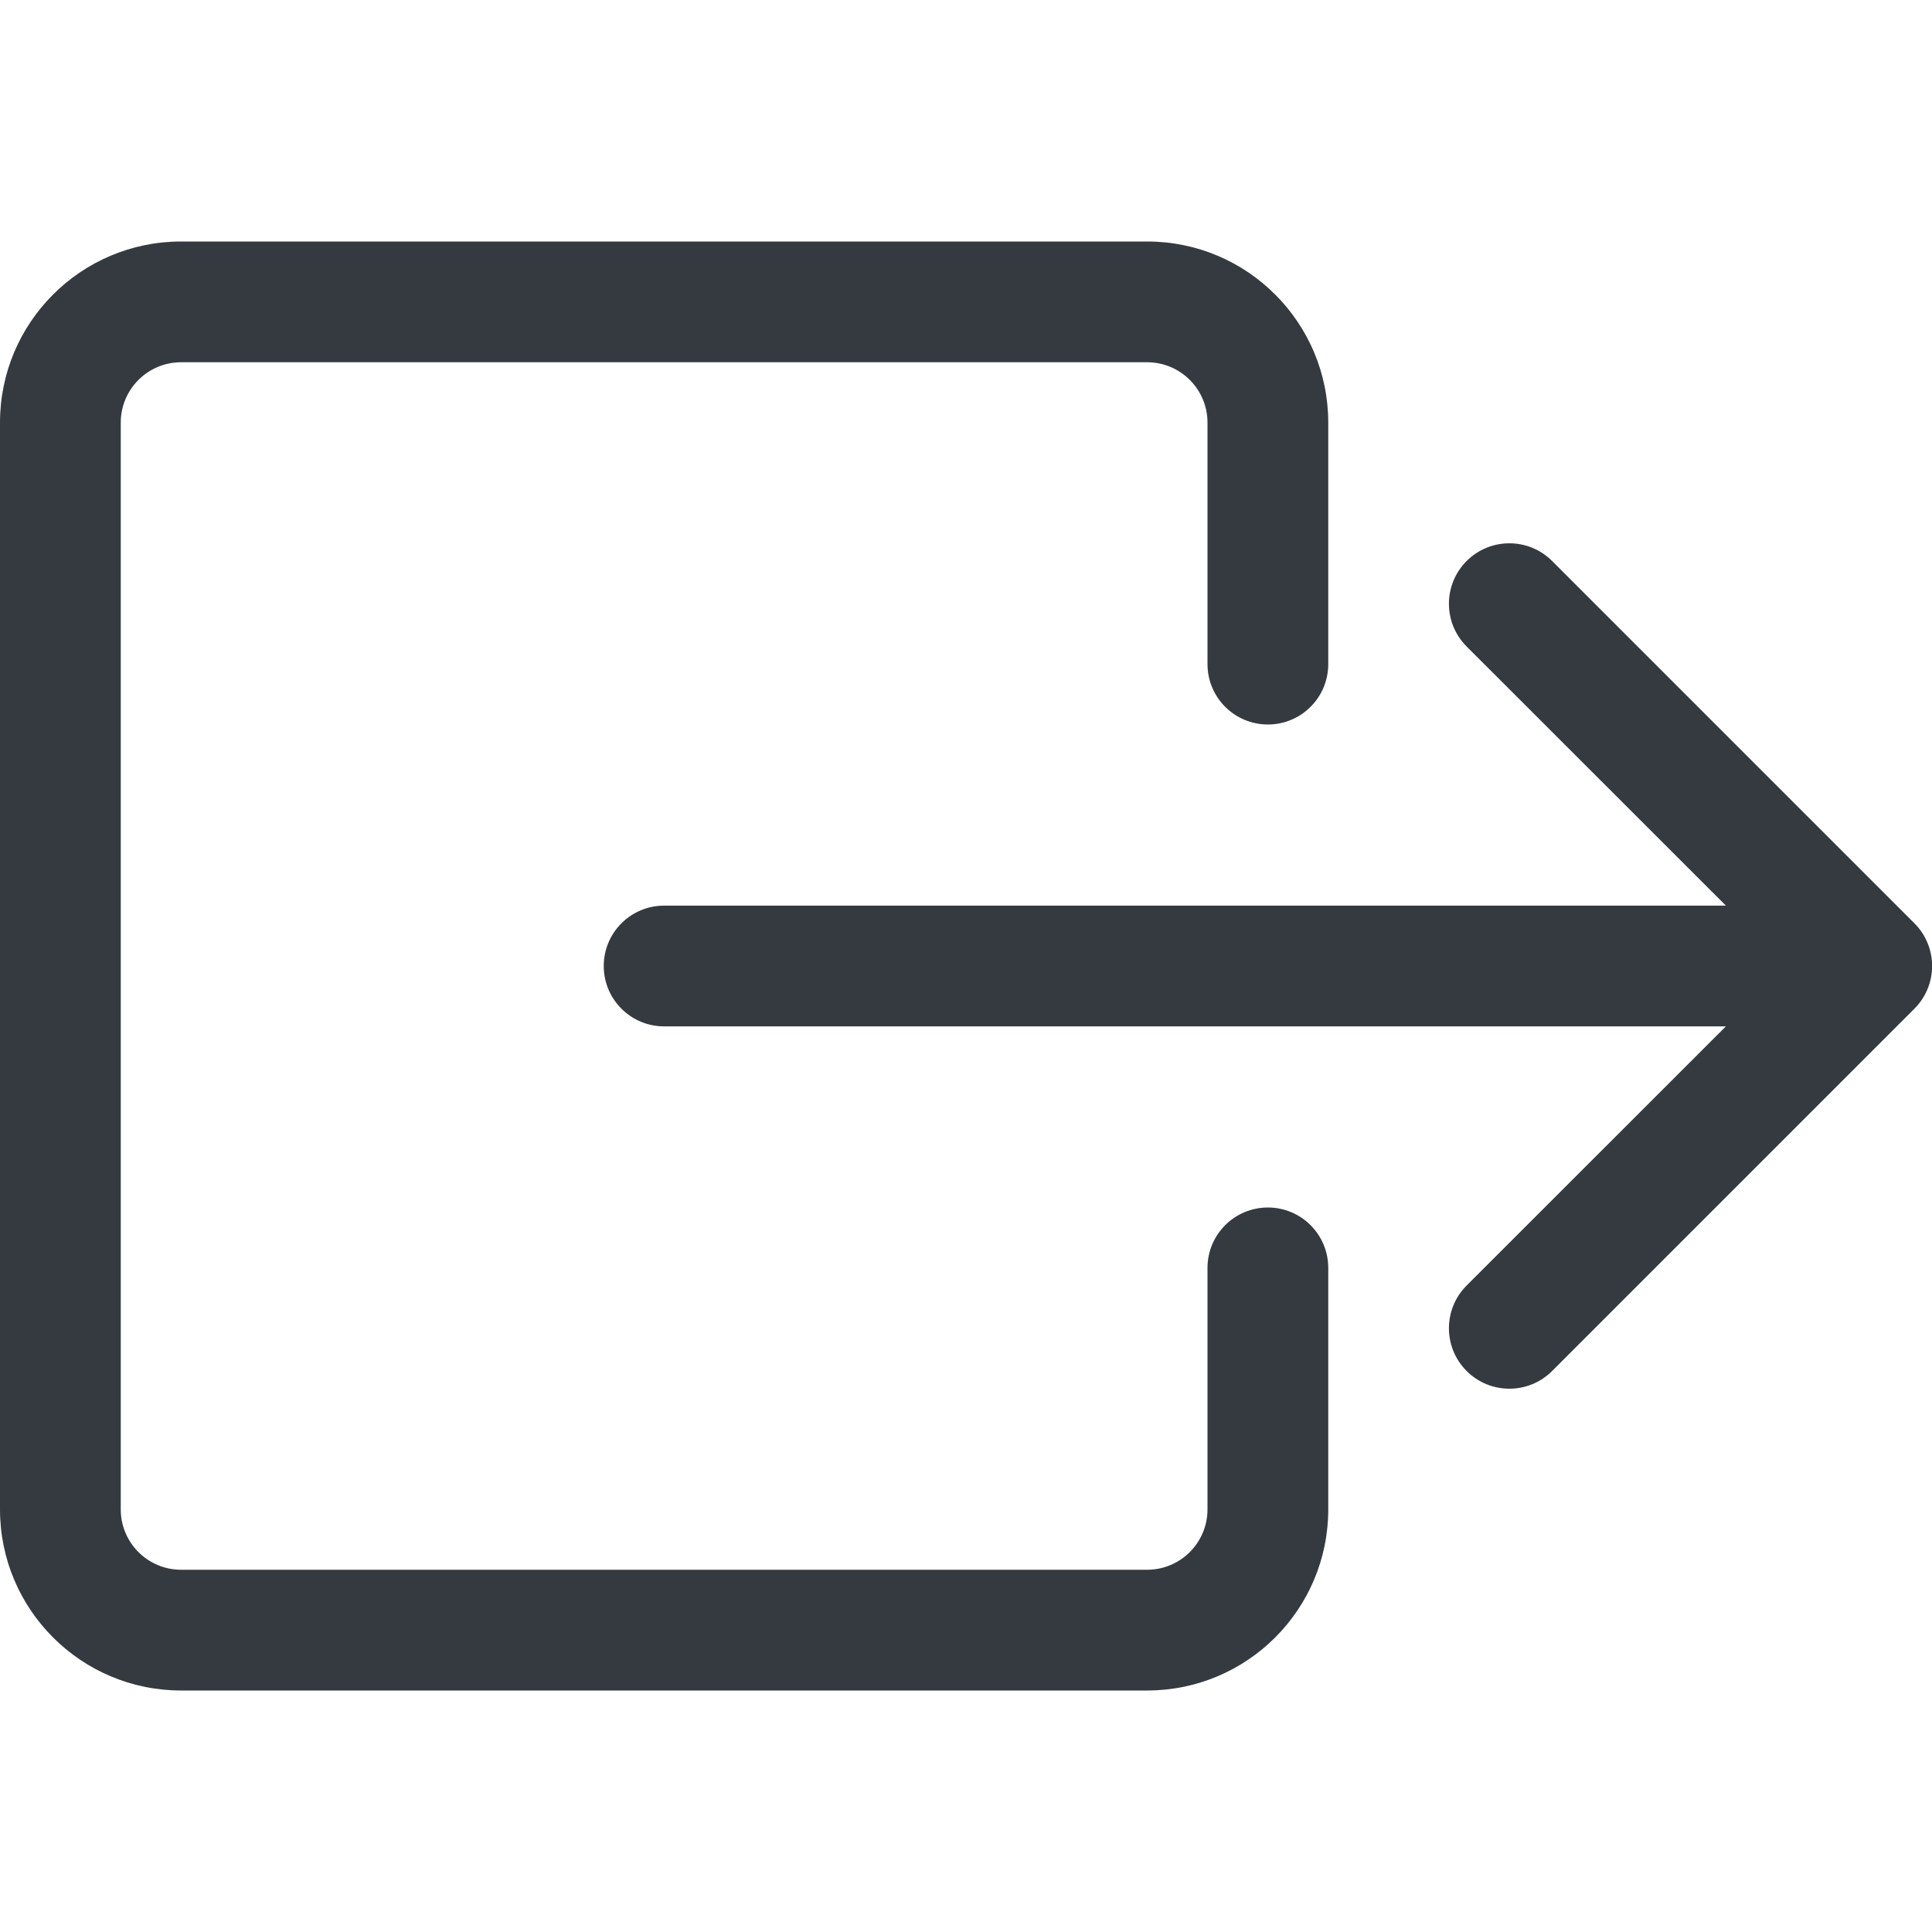
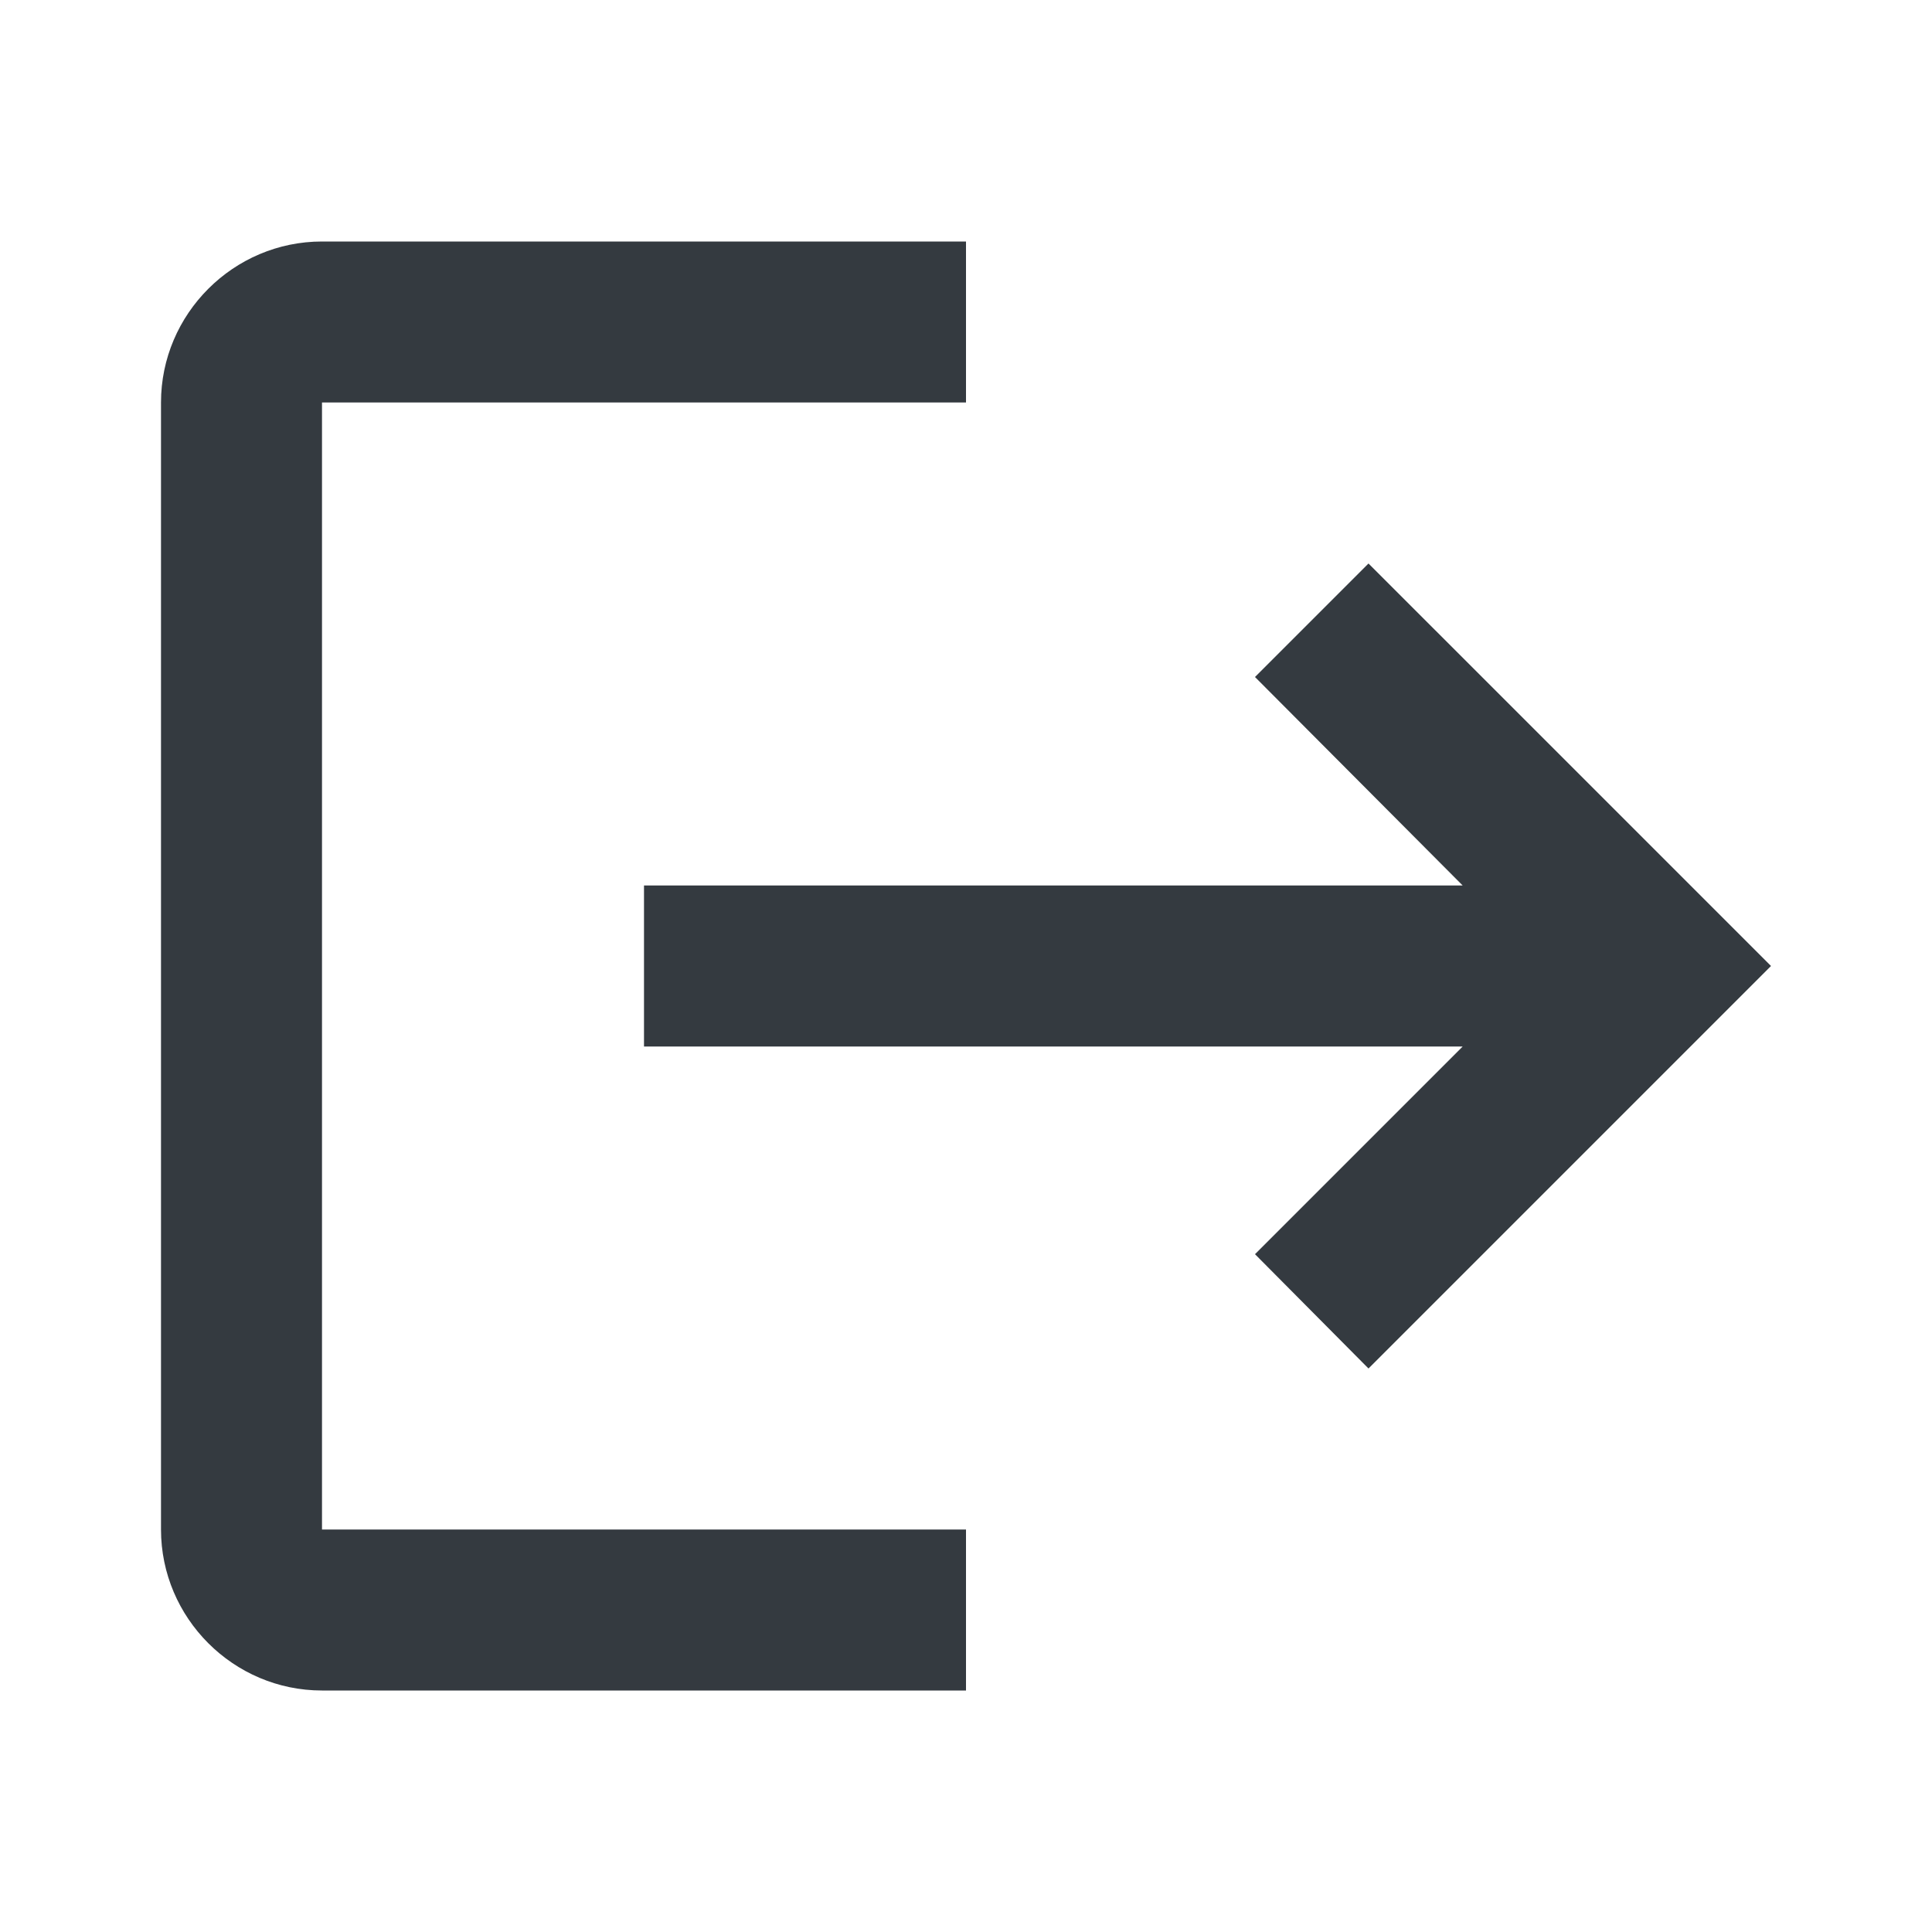
- <svg xmlns="http://www.w3.org/2000/svg" width="16" height="16" fill="#343A40" class="bi bi-box-arrow-right" viewBox="0 0 16 16">
-   <path fill-rule="evenodd" d="M10 12.5a.5.5 0 0 1-.5.5h-8a.5.5 0 0 1-.5-.5v-9a.5.5 0 0 1 .5-.5h8a.5.5 0 0 1 .5.5v2a.5.5 0 0 0 1 0v-2A1.5 1.5 0 0 0 9.5 2h-8A1.5 1.5 0 0 0 0 3.5v9A1.5 1.5 0 0 0 1.5 14h8a1.5 1.5 0 0 0 1.5-1.5v-2a.5.5 0 0 0-1 0z" />
-   <path fill-rule="evenodd" d="M15.854 8.354a.5.5 0 0 0 0-.708l-3-3a.5.5 0 0 0-.708.708L14.293 7.5H5.5a.5.5 0 0 0 0 1h8.793l-2.147 2.146a.5.5 0 0 0 .708.708z" />
+ <svg xmlns="http://www.w3.org/2000/svg" id="mdi-logout" viewBox="0 0 24 24" fill="#343A40">
+   <path d="M17 7L15.59 8.41L18.17 11H8V13H18.17L15.59 15.58L17 17L22 12M4 5H12V3H4C2.9 3 2 3.9 2 5V19C2 20.1 2.9 21 4 21H12V19H4V5Z" />
</svg>
